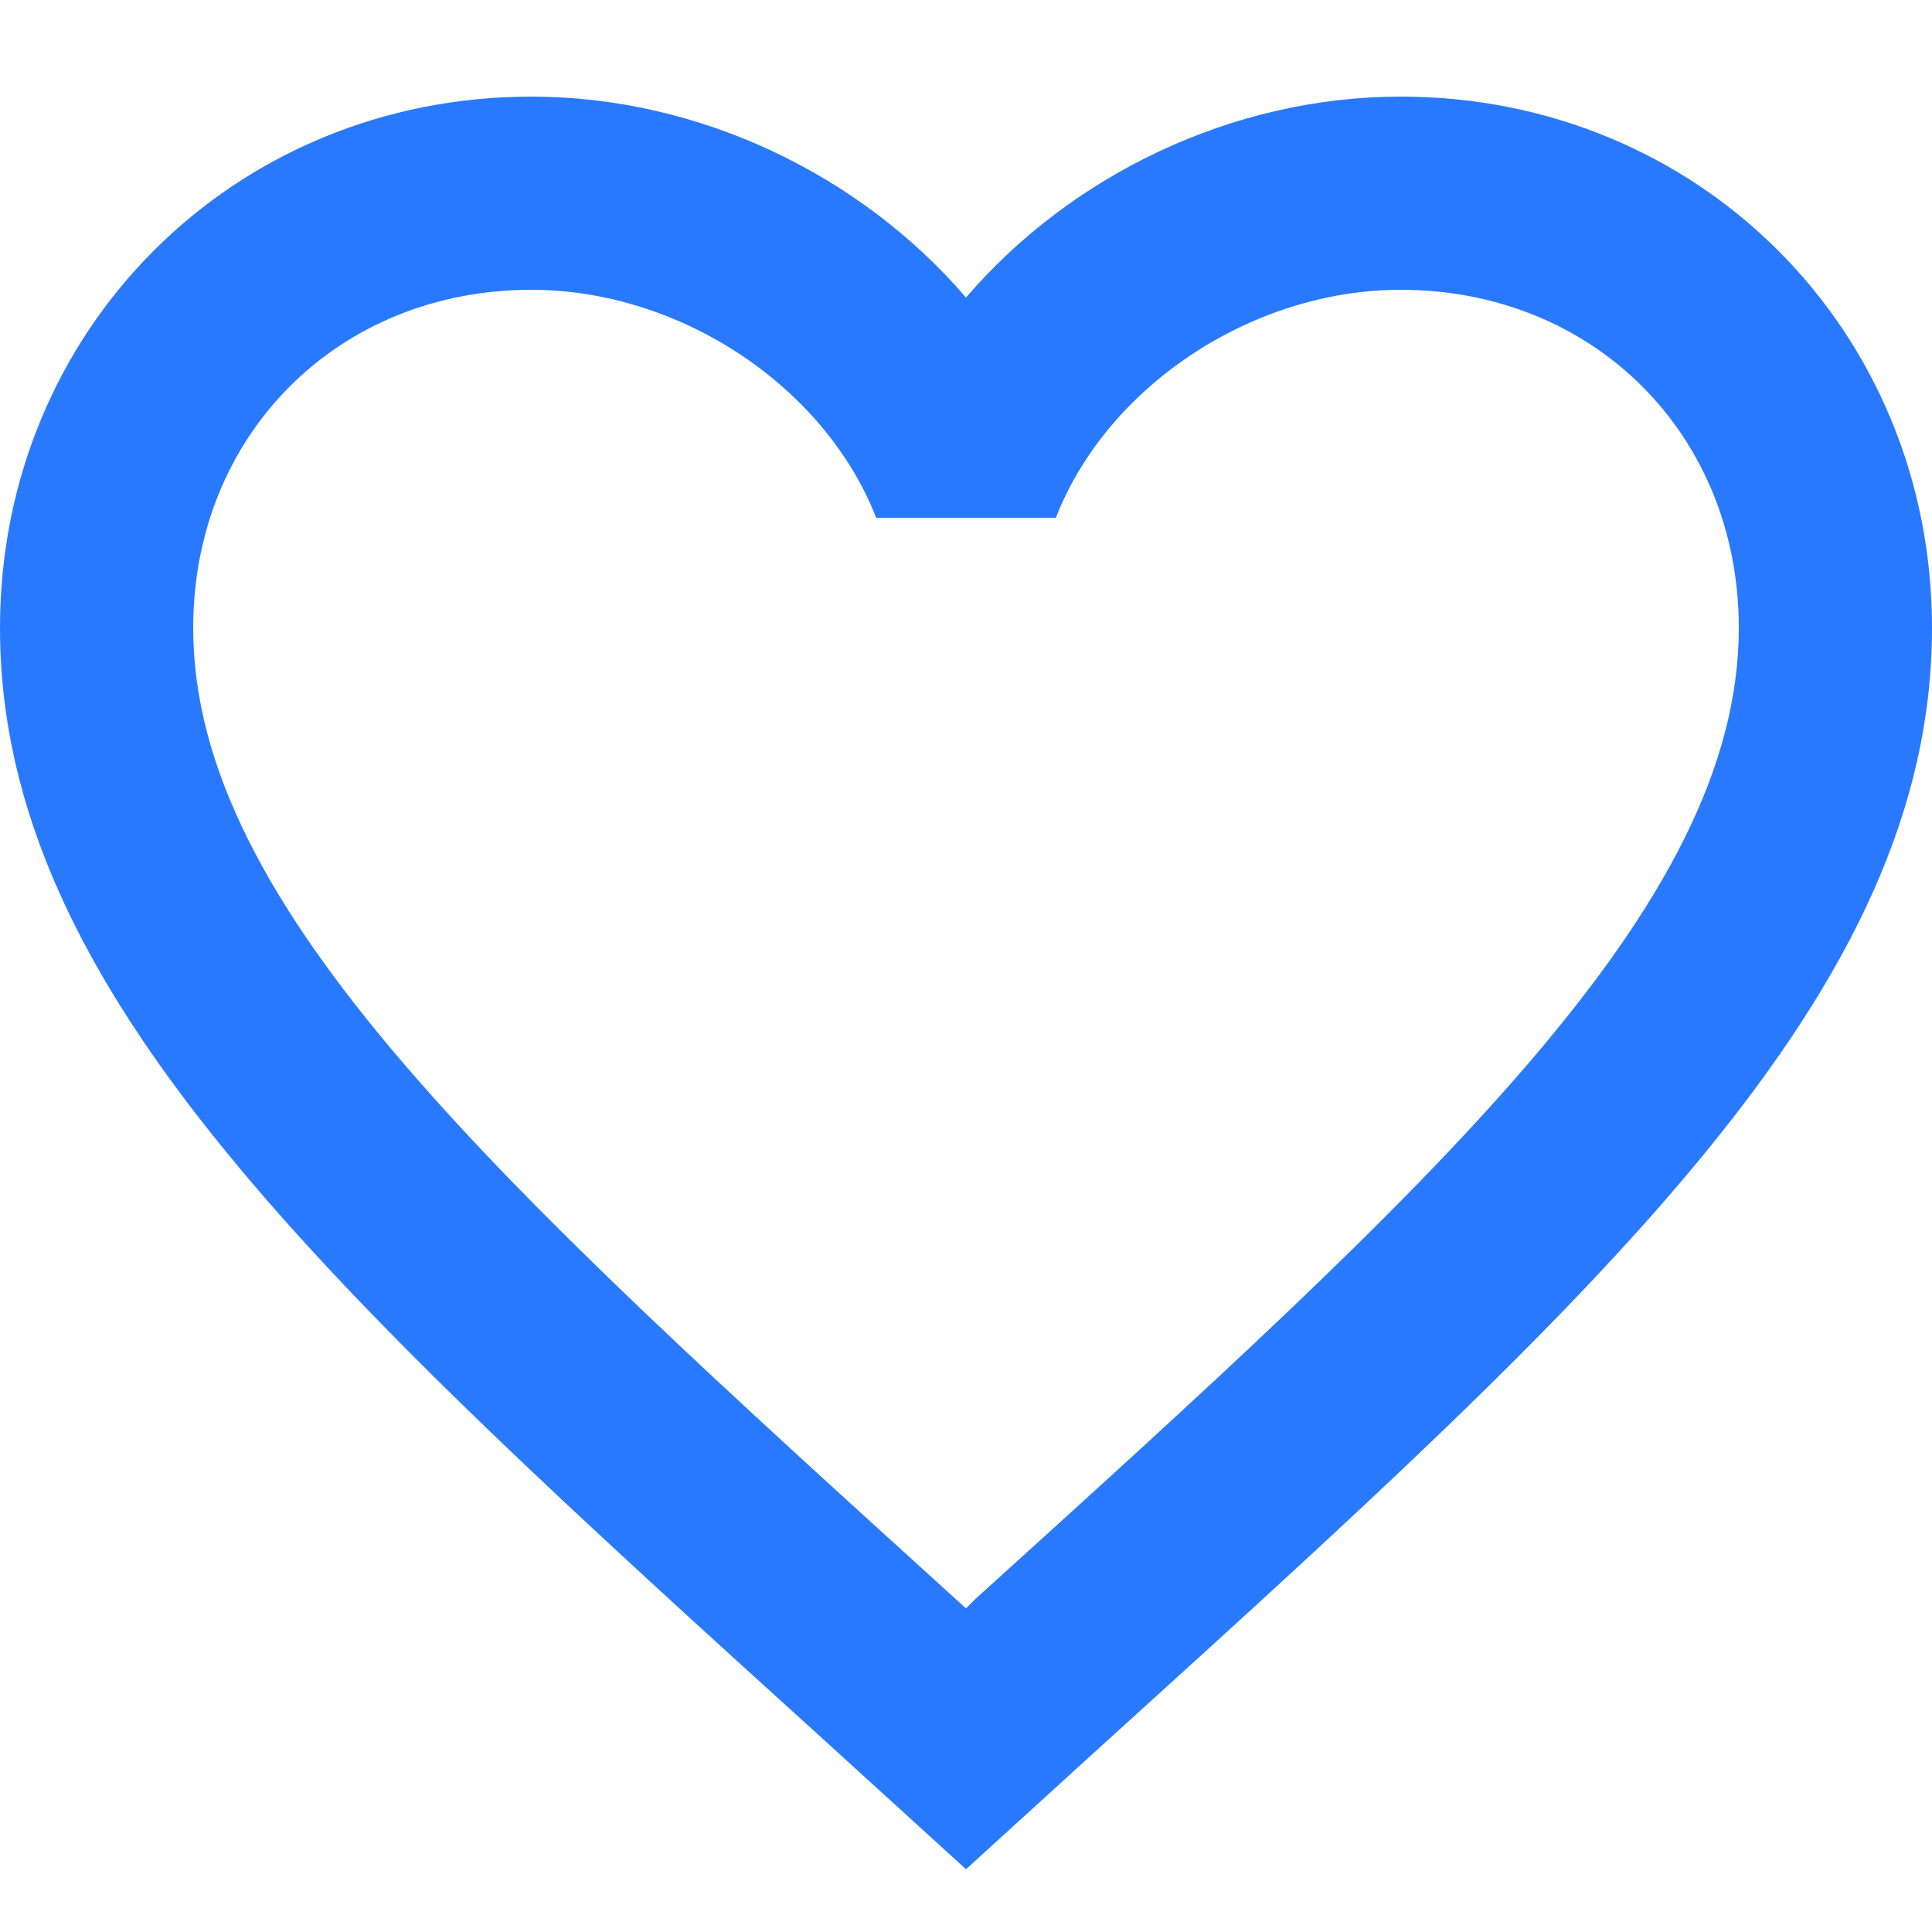
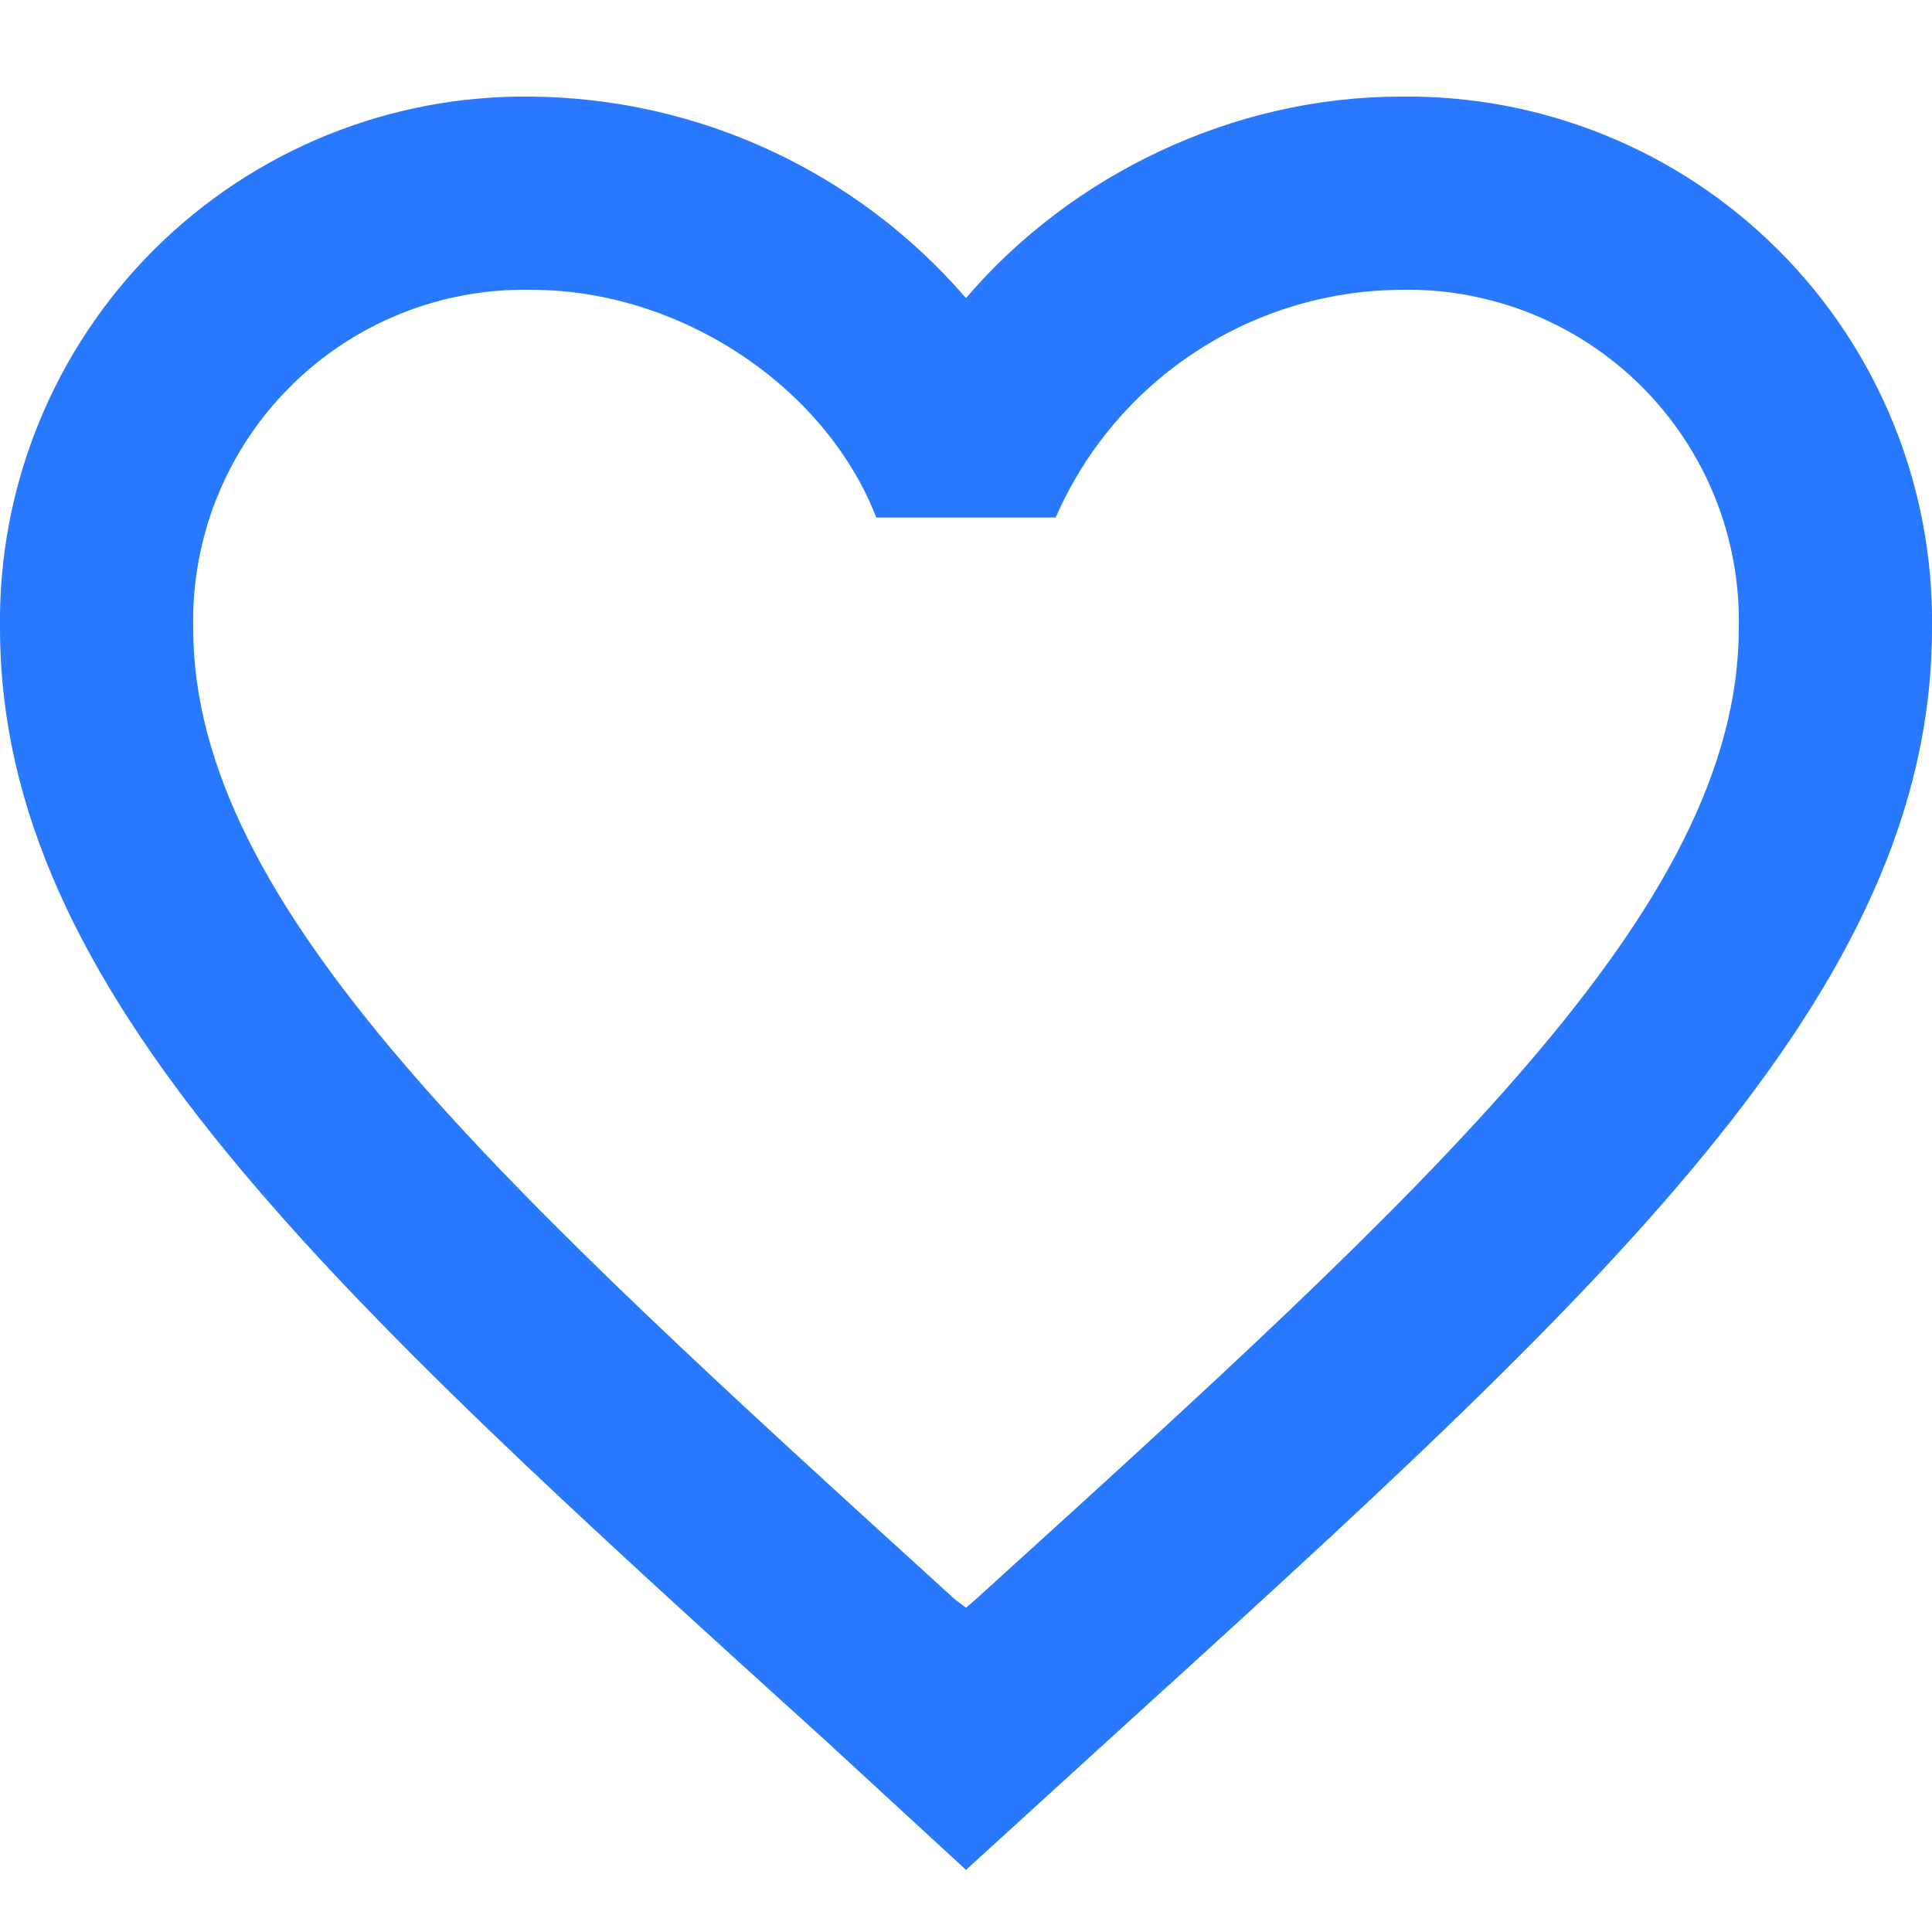
- <svg xmlns="http://www.w3.org/2000/svg" width="14" height="14" viewBox="0 0 14 14" fill="none">
-   <path d="M7.07 11.585L7 11.655L6.923 11.585C3.598 8.568 1.4 6.573 1.4 4.55C1.4 3.15 2.45 2.1 3.85 2.1C4.928 2.1 5.978 2.8 6.349 3.752H7.651C8.022 2.8 9.072 2.1 10.15 2.1C11.55 2.1 12.6 3.15 12.6 4.55C12.6 6.573 10.402 8.568 7.07 11.585ZM10.15 0.7C8.932 0.7 7.763 1.267 7 2.156C6.237 1.267 5.068 0.7 3.85 0.7C1.694 0.7 0 2.387 0 4.55C0 7.189 2.38 9.352 5.985 12.621L7 13.545L8.015 12.621C11.62 9.352 14 7.189 14 4.55C14 2.387 12.306 0.7 10.15 0.7Z" fill="#2979FF" />
+ <svg xmlns="http://www.w3.org/2000/svg" width="14" height="14" fill="none">
+   <path d="m7.07 11.59-.07.06-.08-.06C3.6 8.57 1.4 6.57 1.4 4.55A2.4 2.4 0 0 1 3.85 2.1c1.08 0 2.13.7 2.5 1.65h1.3a2.75 2.75 0 0 1 2.5-1.65 2.4 2.4 0 0 1 2.45 2.45c0 2.02-2.2 4.02-5.53 7.04ZM10.15.7C8.93.7 7.76 1.27 7 2.16A4.21 4.21 0 0 0 3.85.7 3.8 3.8 0 0 0 0 4.55c0 2.64 2.38 4.8 5.99 8.07l1.01.93 1.02-.93C11.62 9.35 14 7.2 14 4.55A3.8 3.8 0 0 0 10.15.7Z" fill="#2979FF" />
</svg>
